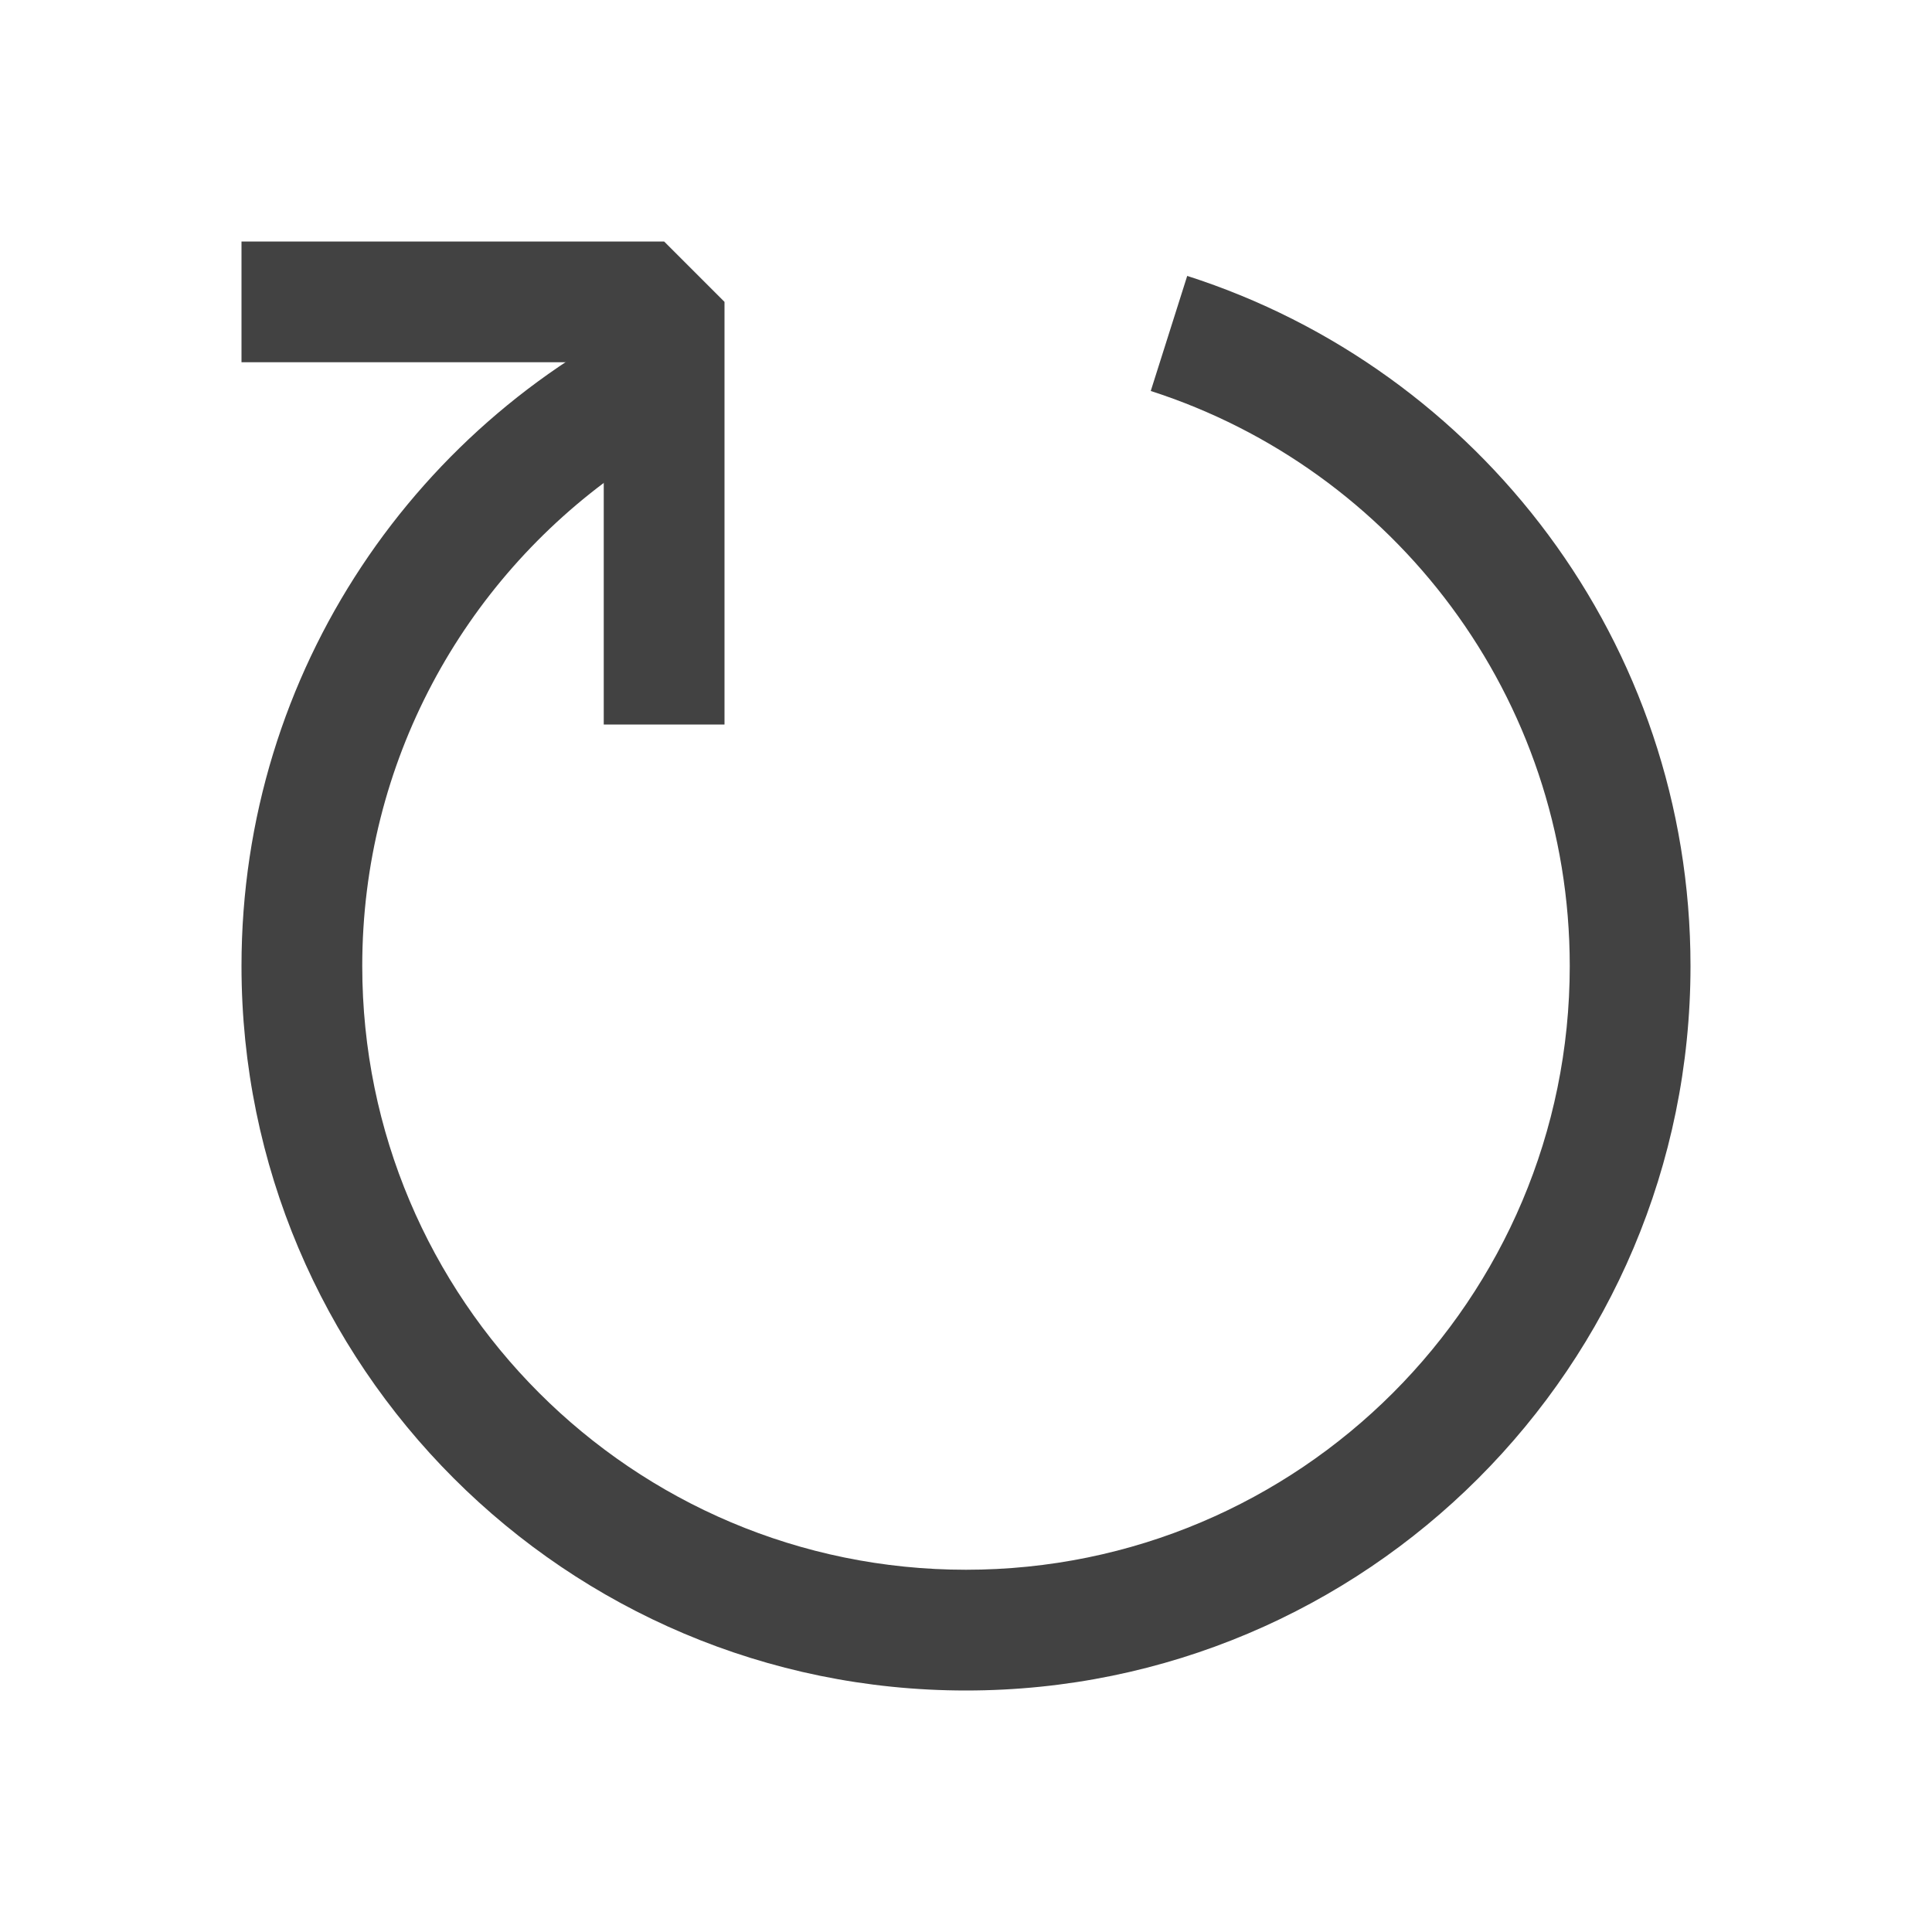
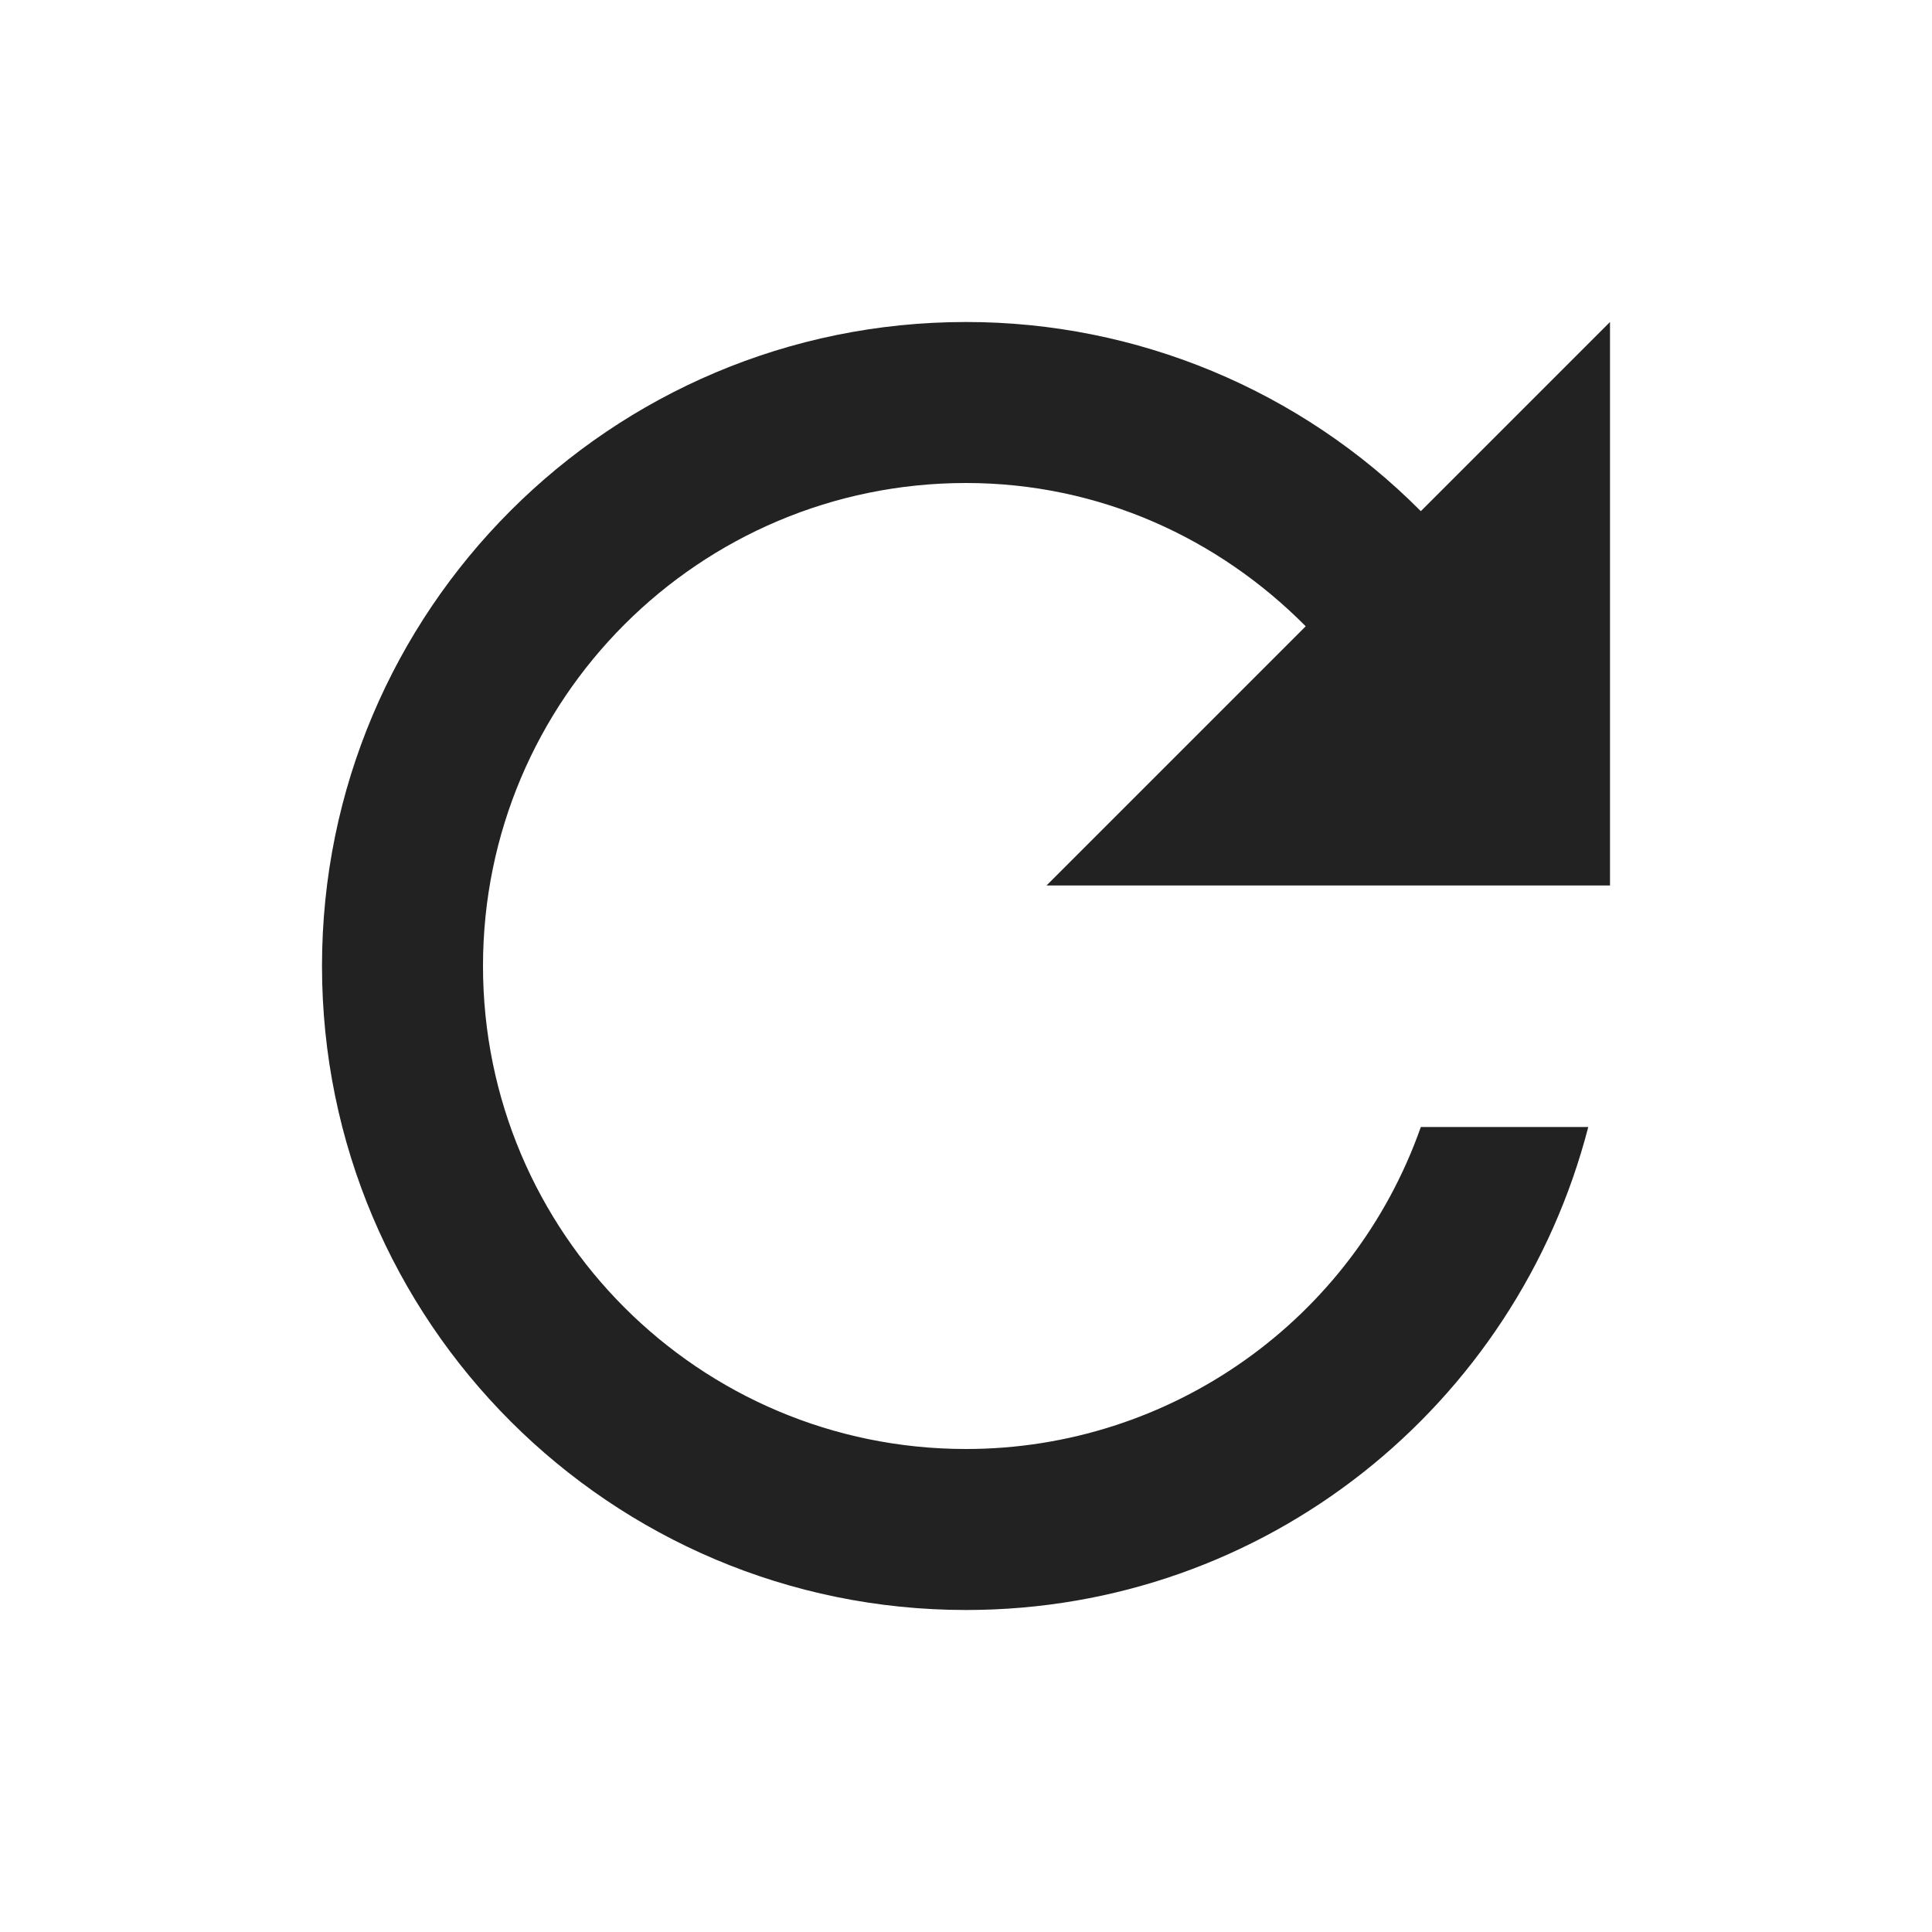
- <svg xmlns="http://www.w3.org/2000/svg" width="16" height="16" viewBox="0 0 16 16" fill="none">
-   <path fill-rule="evenodd" clip-rule="evenodd" d="M5.563 2.516C3.464 3.45 2 5.554 2 8C2 11.314 4.687 14 8 14C11.314 14 14 11.314 14 8C14 5.325 12.25 3.059 9.832 2.285L9.53 3.238C11.543 3.885 13 5.772 13 8C13 10.761 10.762 13 8 13C5.239 13 3 10.761 3 8C3 6.311 3.838 4.818 5.12 3.912L5.563 2.516Z" fill="#424242" />
-   <path fill-rule="evenodd" clip-rule="evenodd" d="M5 3H2V2H5.5L6 2.5V6H5V3Z" fill="#424242" />
+ <svg xmlns="http://www.w3.org/2000/svg" aria-hidden="true" role="img" class="iconify iconify--mdi" width="32" height="32" preserveAspectRatio="xMidYMid meet" viewBox="0 0 24 24">
+   <path d="M17.65 6.35A7.958 7.958 0 0 0 12 4a8 8 0 0 0-8 8a8 8 0 0 0 8 8c3.73 0 6.84-2.55 7.73-6h-2.08A5.99 5.99 0 0 1 12 18a6 6 0 0 1-6-6a6 6 0 0 1 6-6c1.66 0 3.14.69 4.22 1.78L13 11h7V4l-2.35 2.35z" fill="#222" />
</svg>
